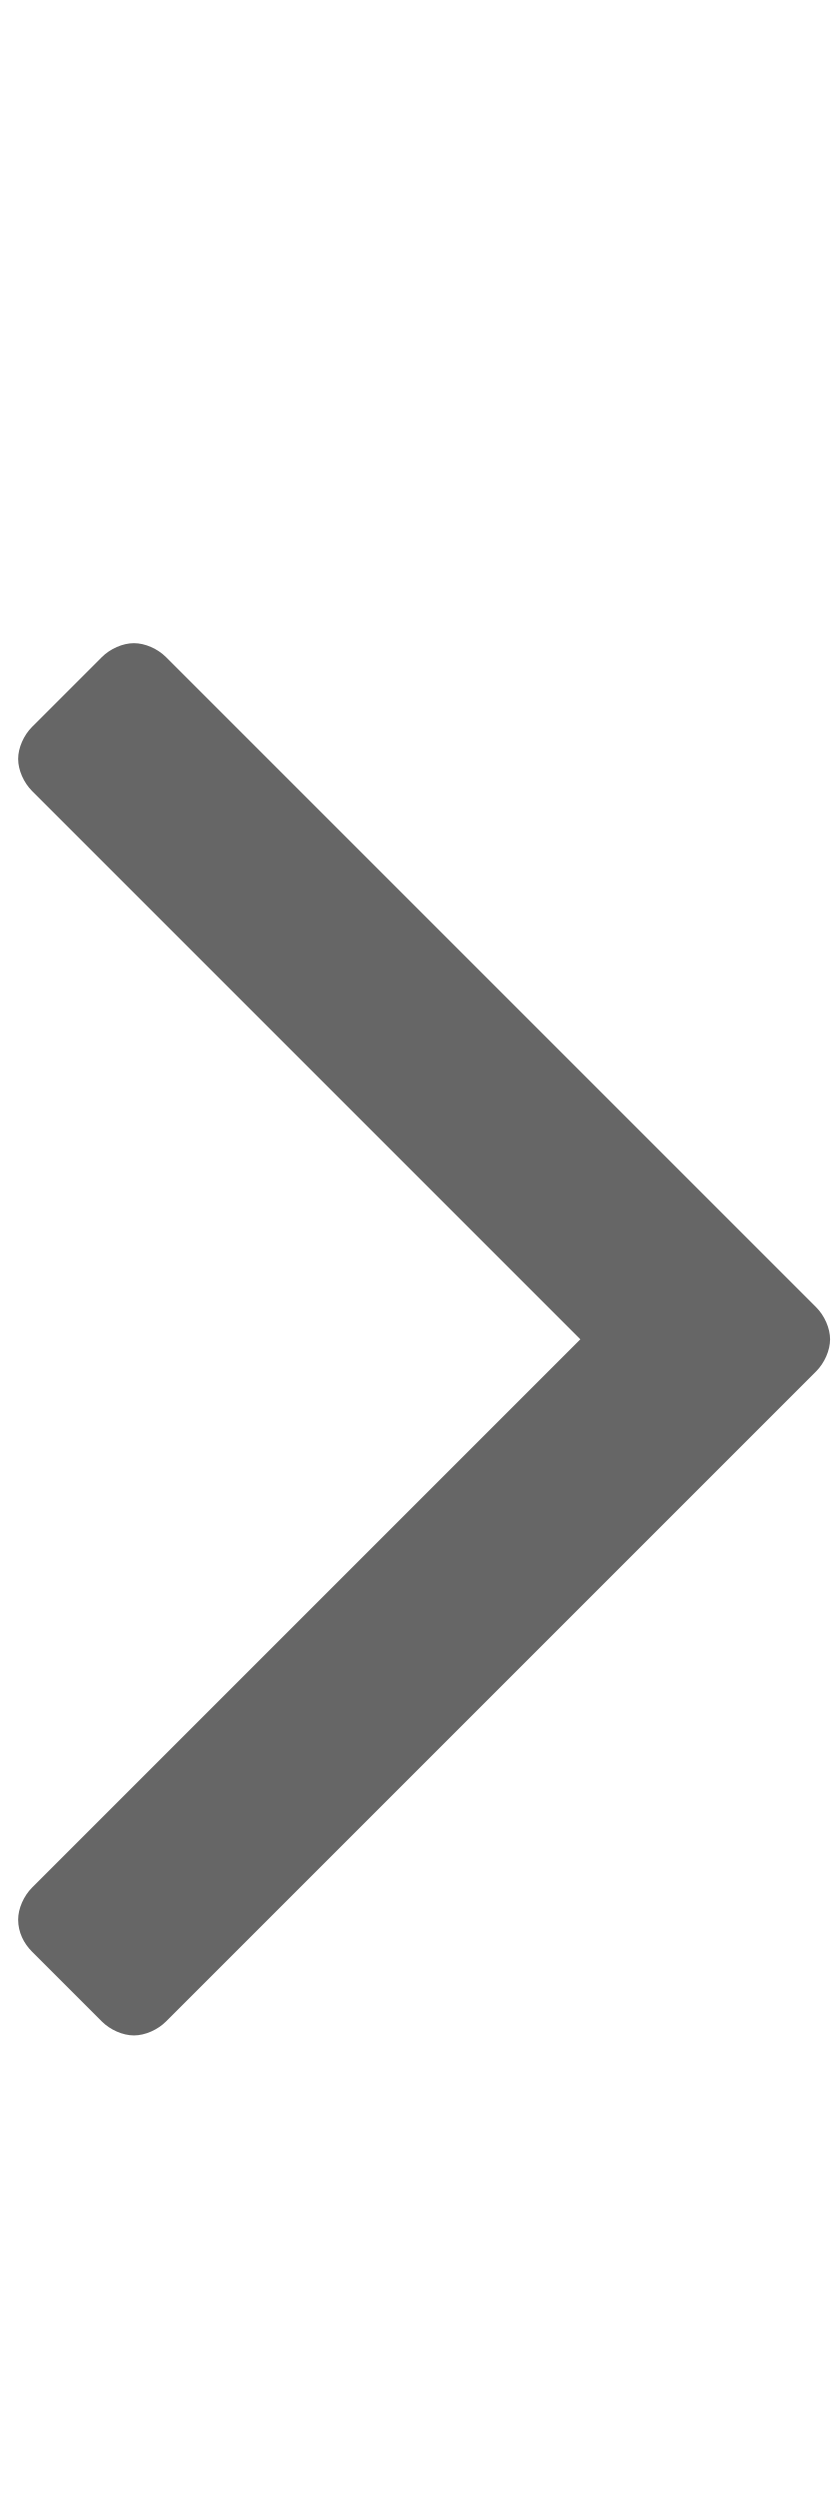
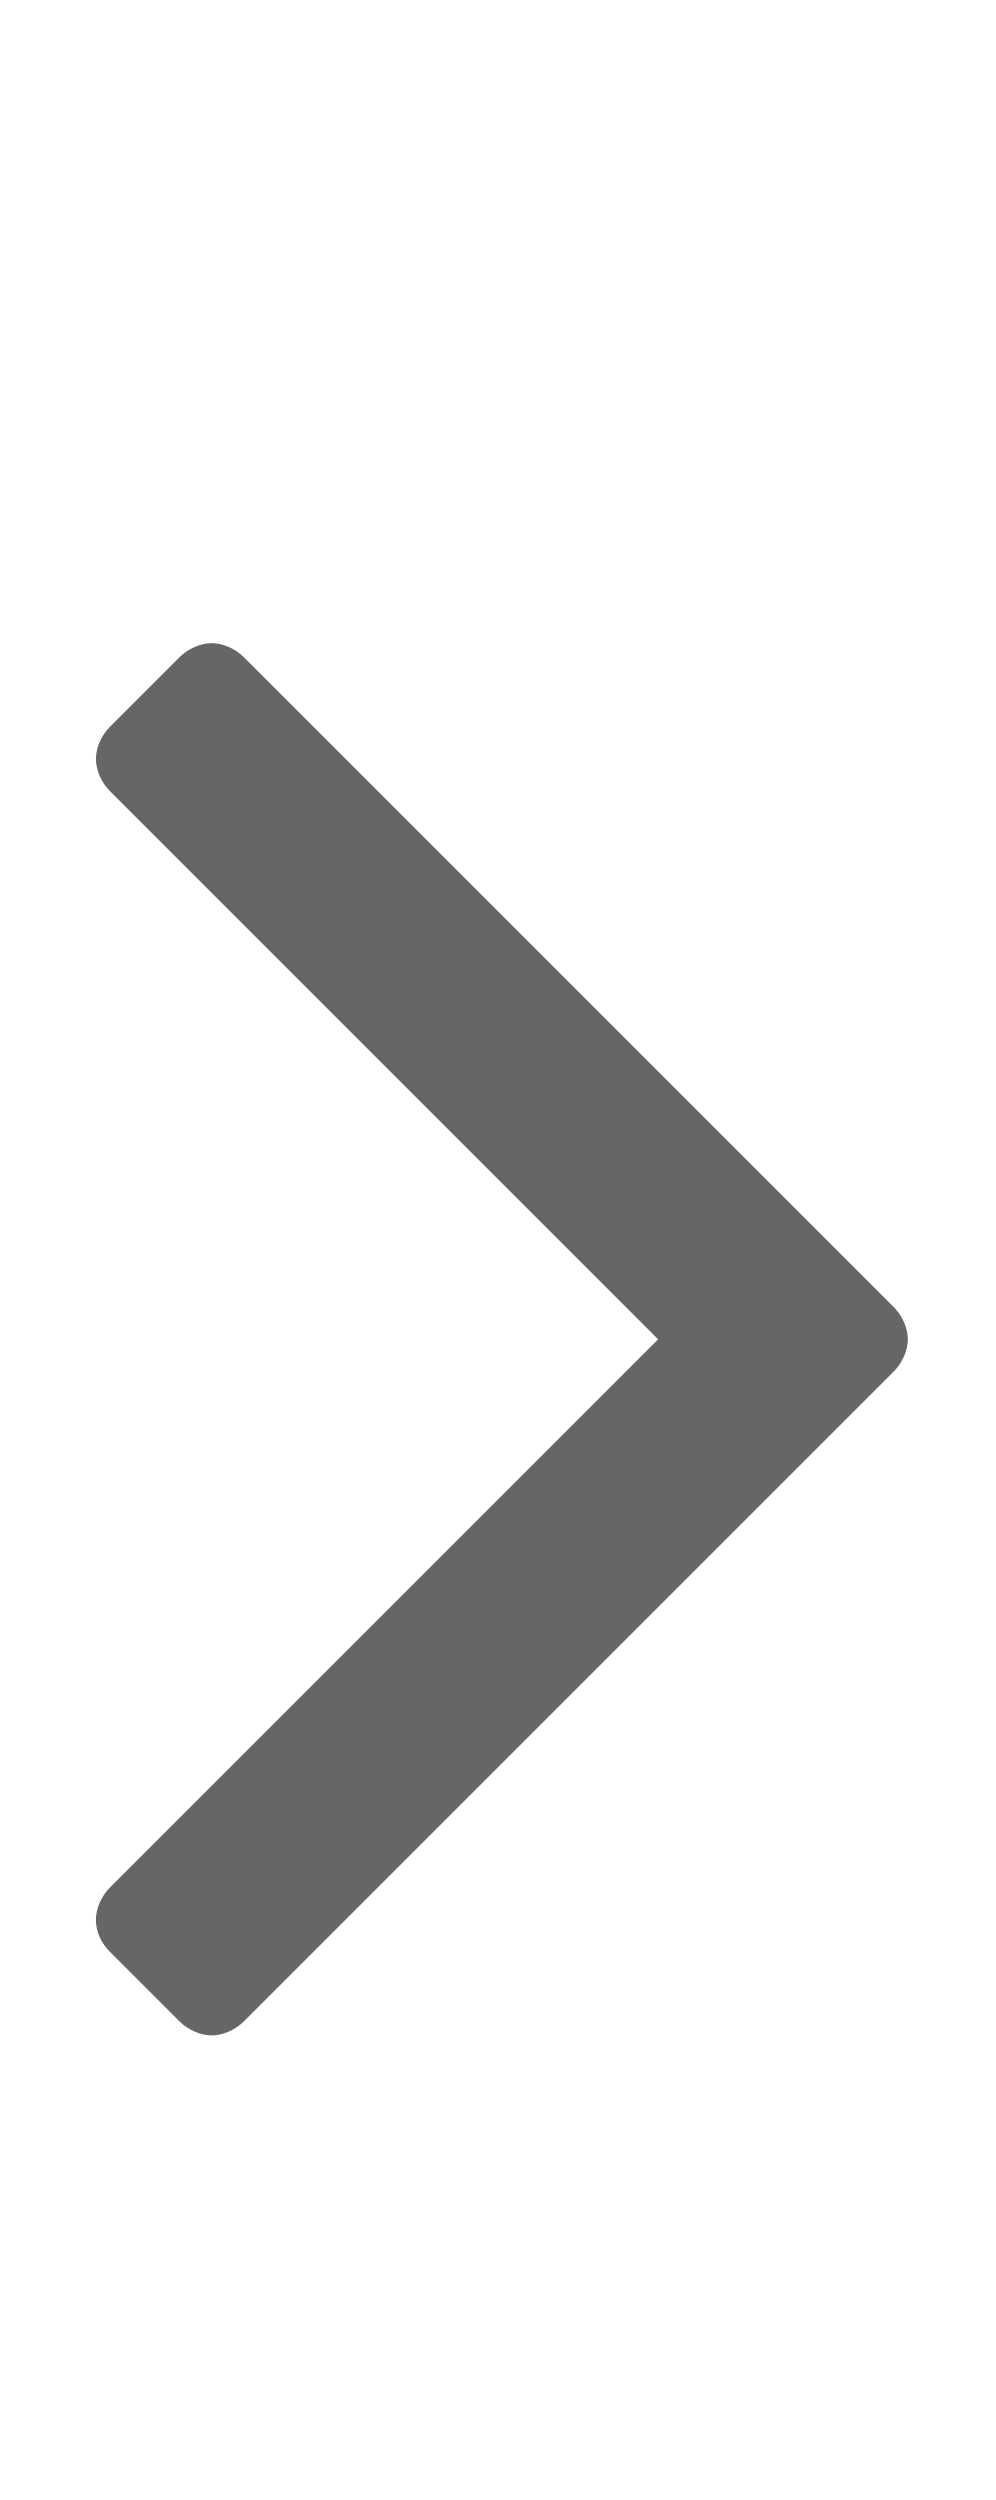
- <svg xmlns="http://www.w3.org/2000/svg" version="1.1" width="43" height="128" viewBox="0 0 43 128">
+ <svg xmlns="http://www.w3.org/2000/svg" version="1.1" width="43" height="108" viewBox="0 0 43 128">
  <path fill="#666" d="M42.5 68.571c0 0.571-0.286 1.214-0.714 1.643l-33.286 33.286c-0.429 0.429-1.071 0.714-1.643 0.714s-1.214-0.286-1.643-0.714l-3.571-3.571c-0.429-0.429-0.714-1-0.714-1.643 0-0.571 0.286-1.214 0.714-1.643l28.071-28.071-28.071-28.071c-0.429-0.429-0.714-1.071-0.714-1.643s0.286-1.214 0.714-1.643l3.571-3.571c0.429-0.429 1.071-0.714 1.643-0.714s1.214 0.286 1.643 0.714l33.286 33.286c0.429 0.429 0.714 1.071 0.714 1.643z" />
</svg>
